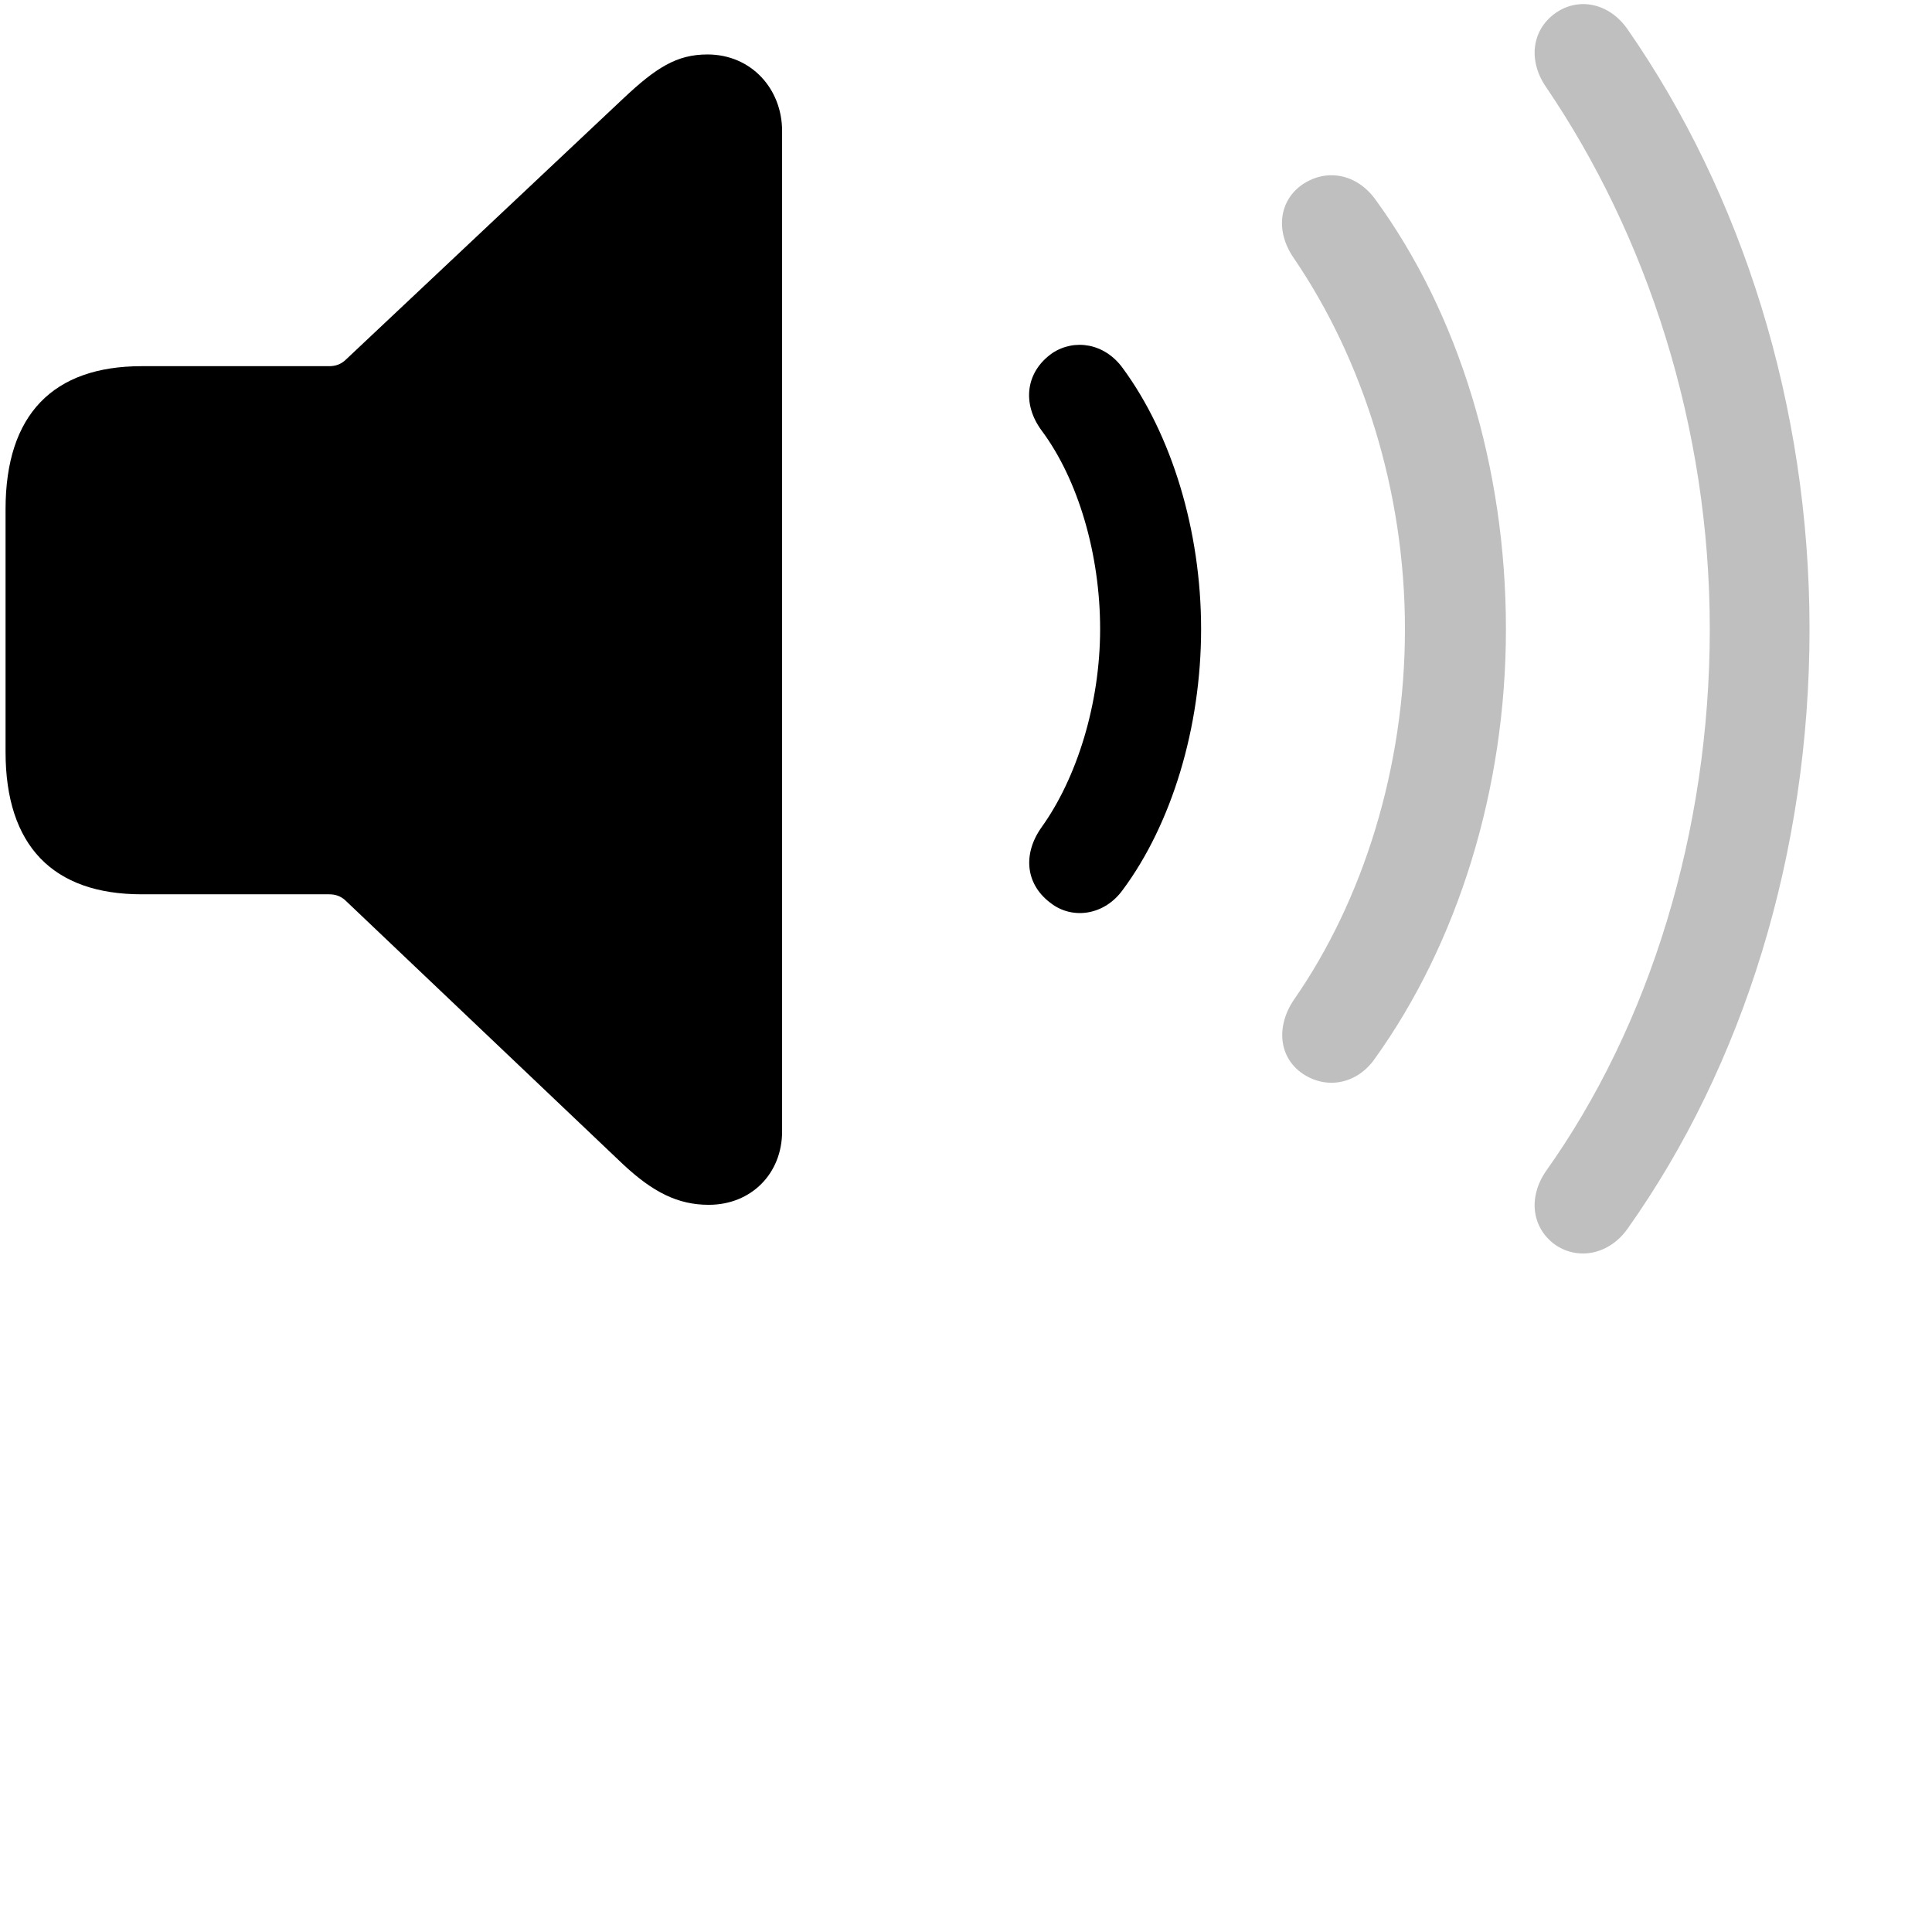
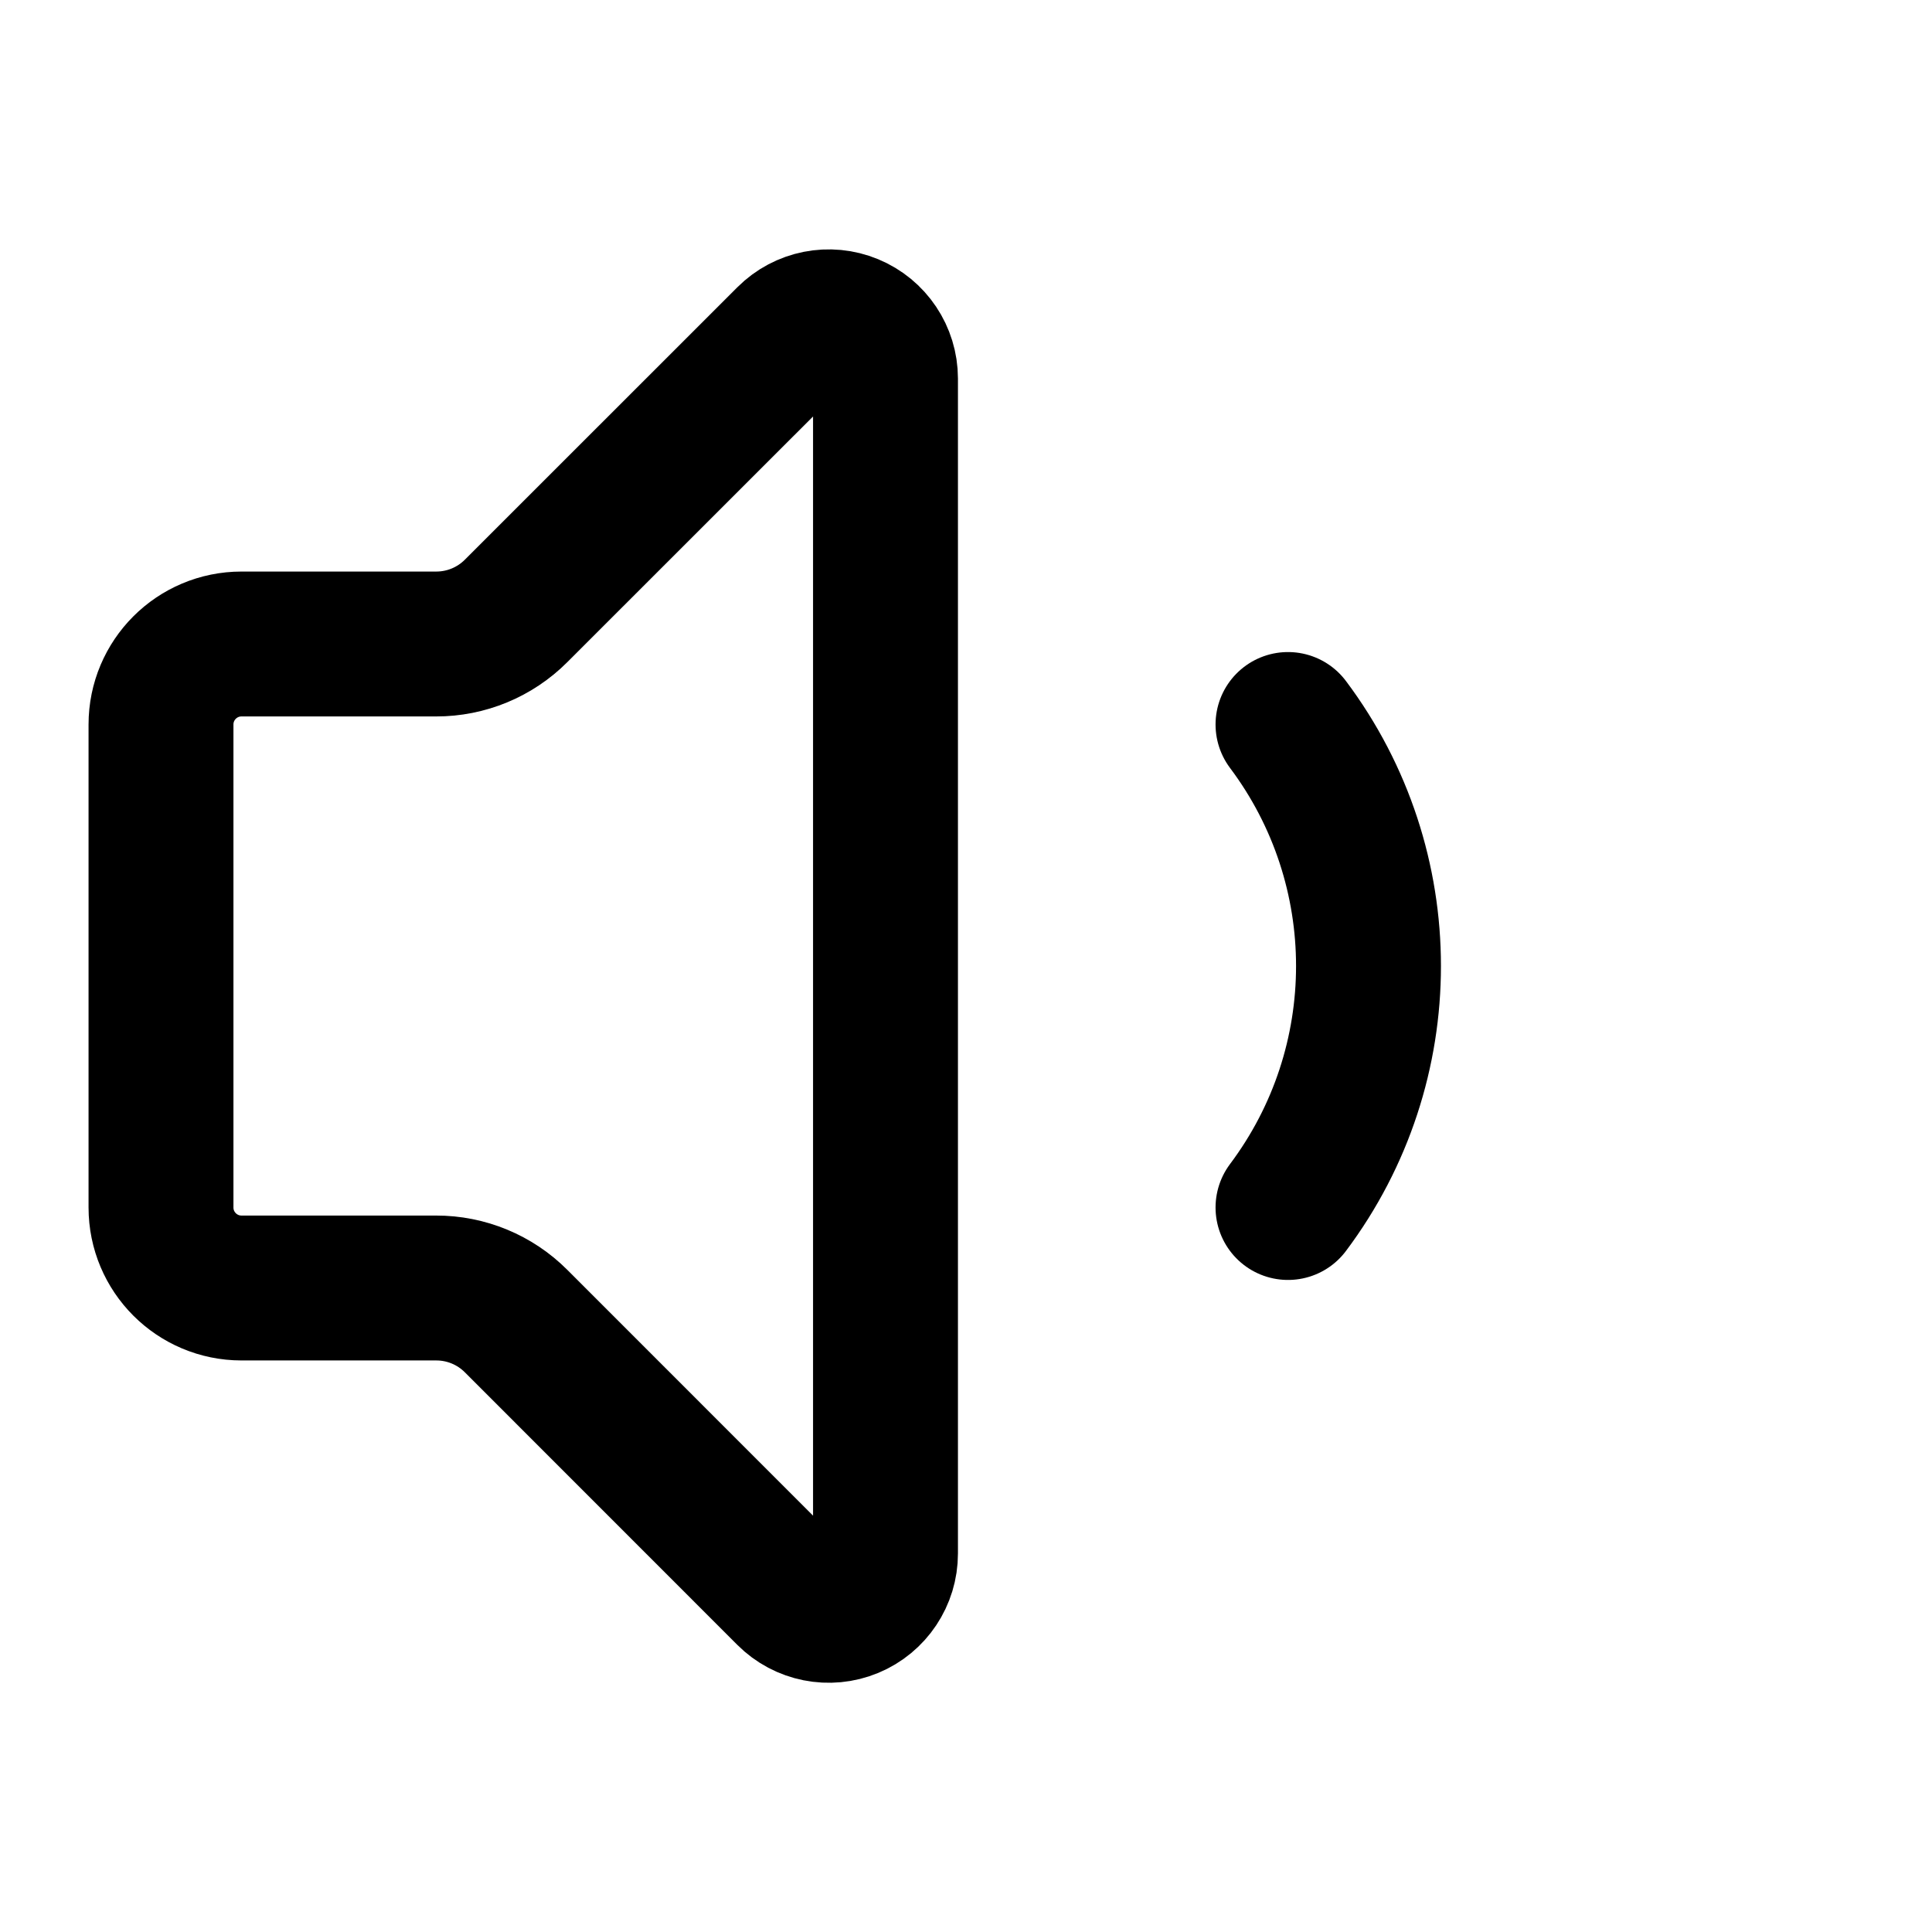
- <svg xmlns="http://www.w3.org/2000/svg" viewBox="0 0 64 64" fill="#000">
-   <path d="m23.477 39.911c1.413 0 2.431-1.039 2.431-2.431v-33.141c0-1.392-1.018-2.535-2.473-2.535-1.018 0-1.704 0.436-2.805 1.475l-9.205 8.664c-0.145 0.125-0.312 0.187-0.519 0.187h-6.213c-2.93 0-4.509 1.6-4.509 4.737v8.041c0 3.117 1.579 4.717 4.509 4.717h6.213c0.208 0 0.374 0.062 0.519 0.187l9.205 8.748c0.997 0.935 1.829 1.351 2.847 1.351z" />
-   <path d="m34.864 29.959c0.706 0.499 1.725 0.353 2.327-0.478 1.621-2.182 2.597-5.381 2.597-8.644 0-3.262-0.977-6.441-2.597-8.644-0.603-0.831-1.6-0.977-2.327-0.499-0.893 0.623-1.018 1.683-0.353 2.576 1.205 1.621 1.932 4.093 1.932 6.566 0 2.473-0.769 4.945-1.953 6.587-0.623 0.893-0.519 1.912 0.374 2.535z" opacity="1" />
-   <path d="m43.154 35.569c0.81 0.54 1.808 0.332 2.389-0.499 2.743-3.823 4.343-8.914 4.343-14.233 0-5.34-1.558-10.451-4.343-14.254-0.603-0.81-1.579-1.018-2.389-0.478-0.79 0.54-0.914 1.558-0.291 2.452 2.265 3.325 3.678 7.688 3.678 12.28s-1.392 8.997-3.678 12.28c-0.603 0.893-0.499 1.912 0.291 2.452z" opacity="0.25" />
-   <path d="m51.527 41.241c0.769 0.519 1.787 0.312 2.39-0.54 3.844-5.423 6.026-12.446 6.026-19.864s-2.244-14.42-6.026-19.864c-0.603-0.873-1.621-1.081-2.39-0.54-0.789 0.561-0.914 1.579-0.311 2.452 3.345 4.924 5.423 11.241 5.423 17.952 0 6.711-1.994 13.132-5.423 17.952-0.603 0.873-0.478 1.891 0.311 2.452z" opacity="0.25" />
+ <svg xmlns="http://www.w3.org/2000/svg" viewBox="0 0 24 24" fill="none" stroke="#000" stroke-width="1.8" stroke-linecap="round" stroke-linejoin="round">
+   <path d="M11 4.702a.705.705 0 0 0-1.203-.498L6.413 7.587A1.4 1.4 0 0 1 5.416 8H3a1 1 0 0 0-1 1v6a1 1 0 0 0 1 1h2.416a1.4 1.4 0 0 1 .997.413l3.383 3.384A.705.705 0 0 0 11 19.298z" />
+   <path d="M16 9a5 5 0 0 1 0 6" />
</svg>
